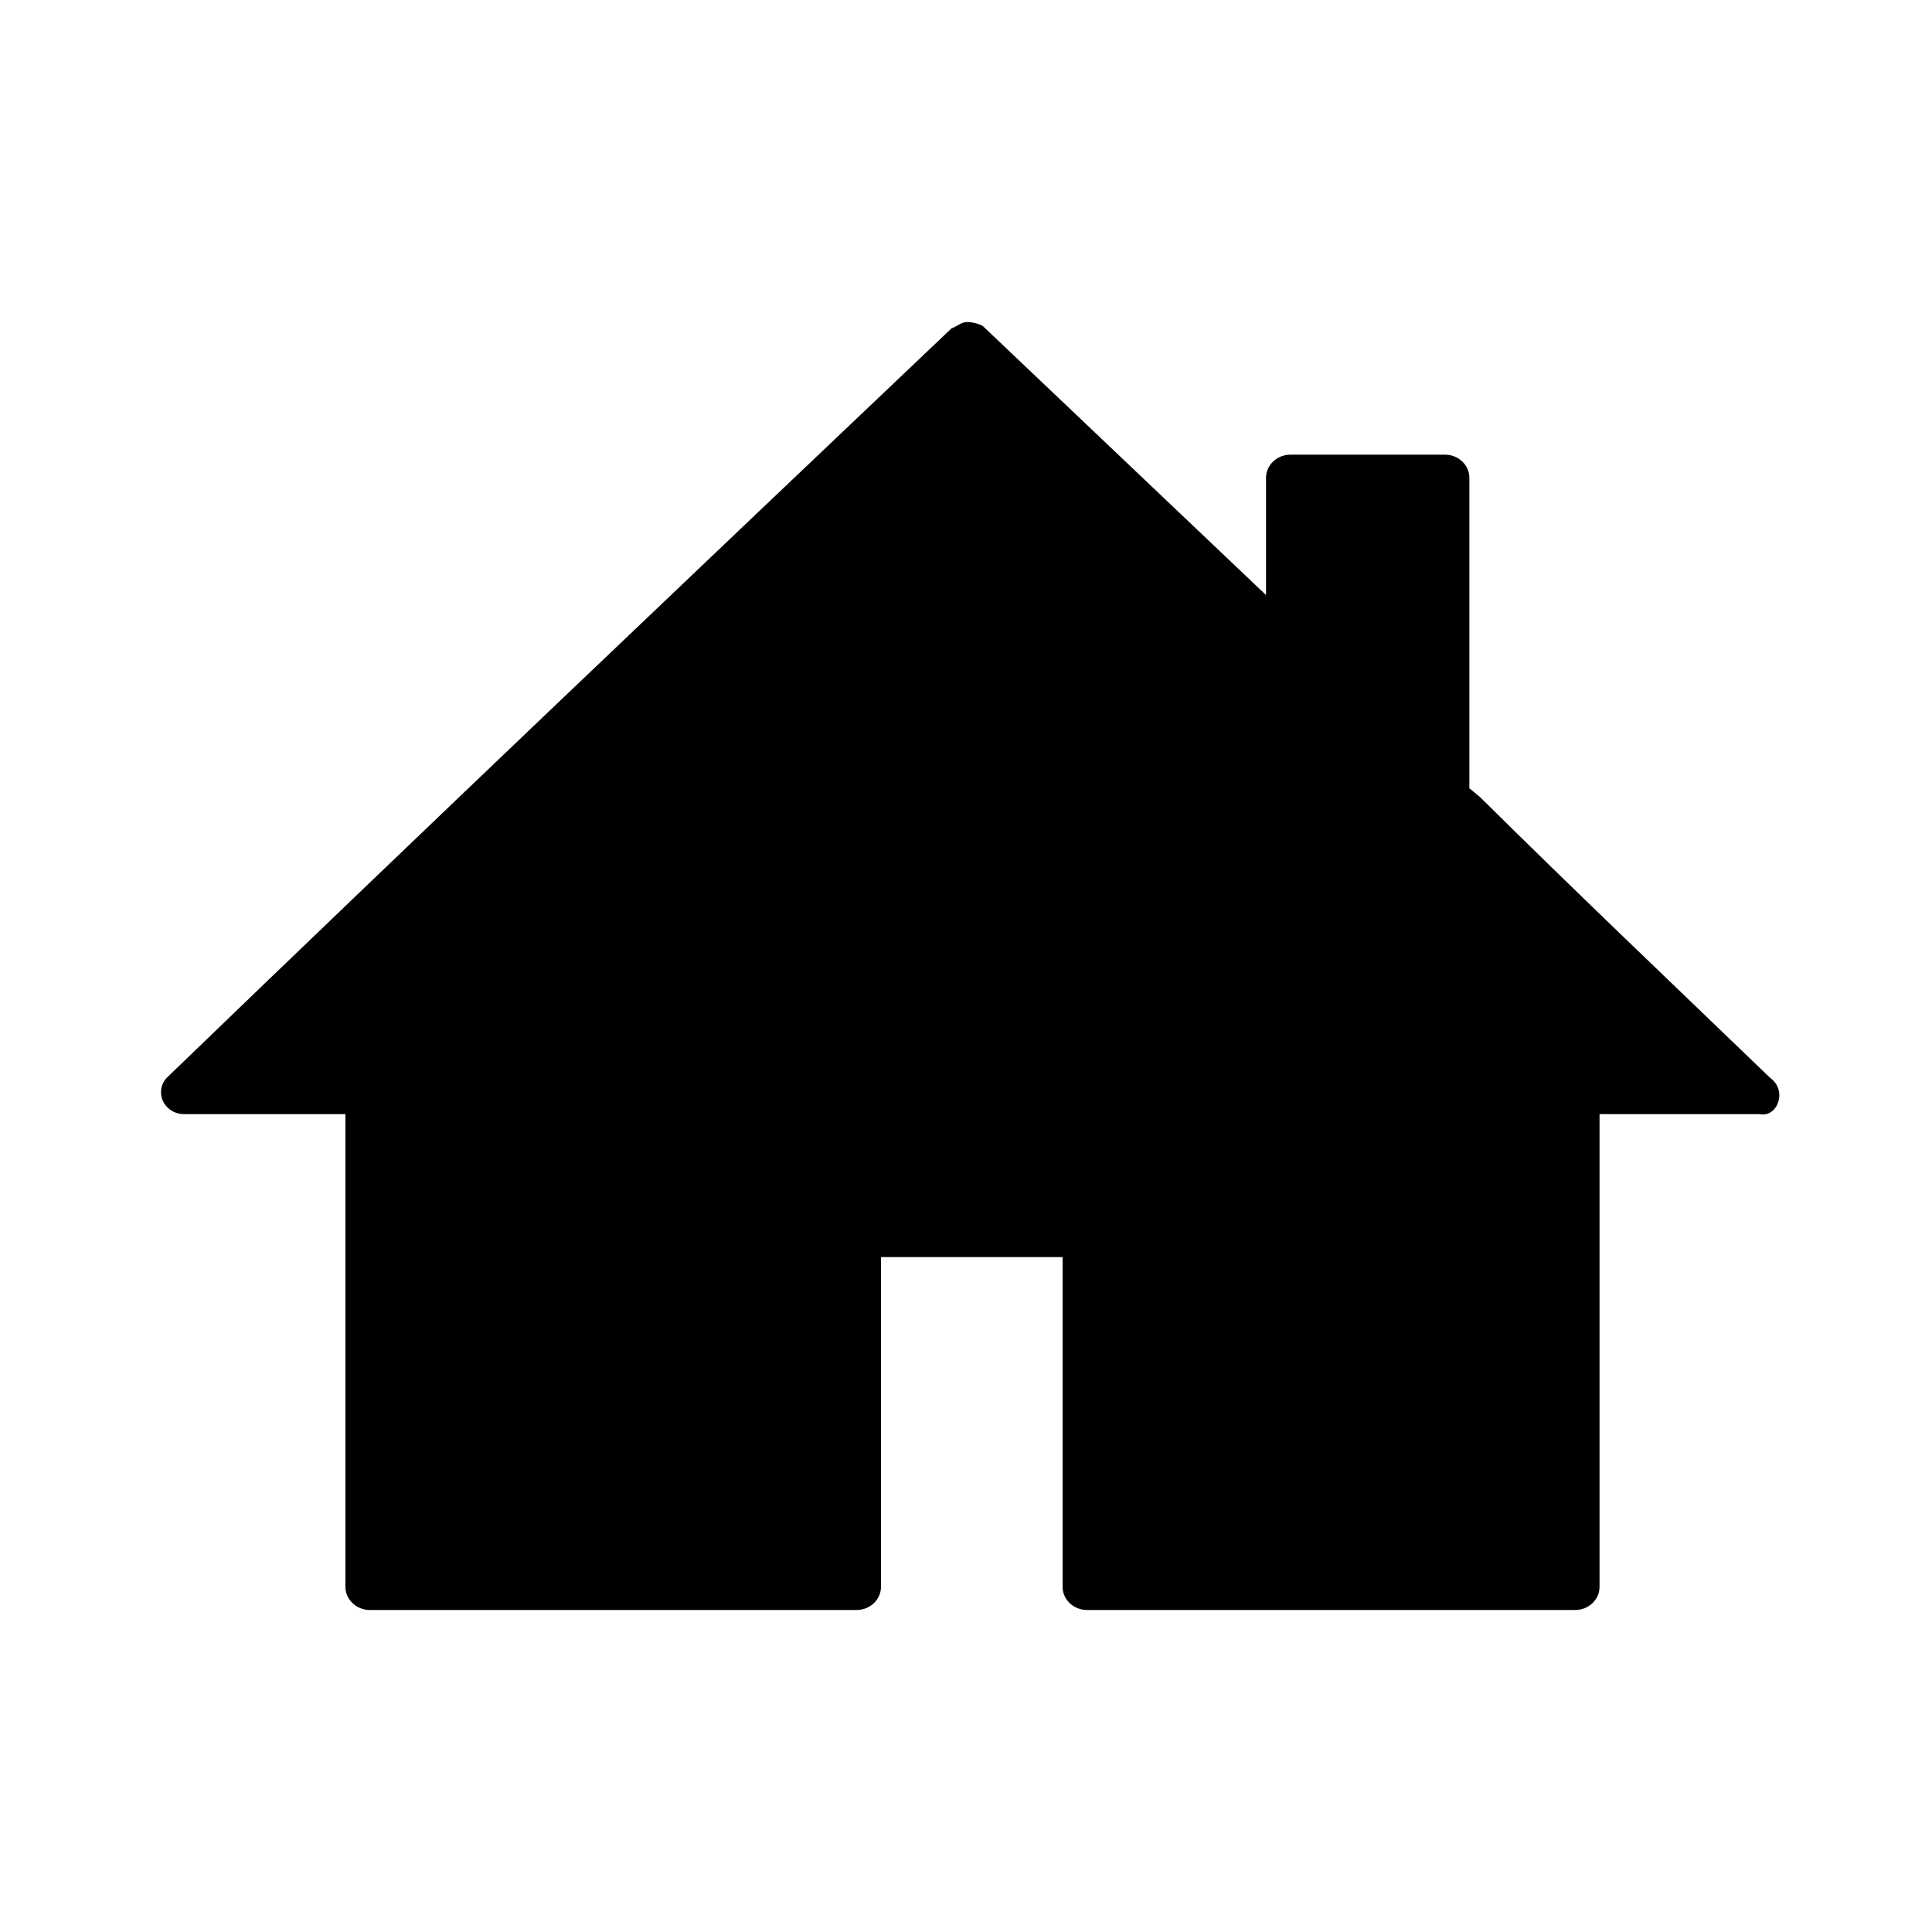
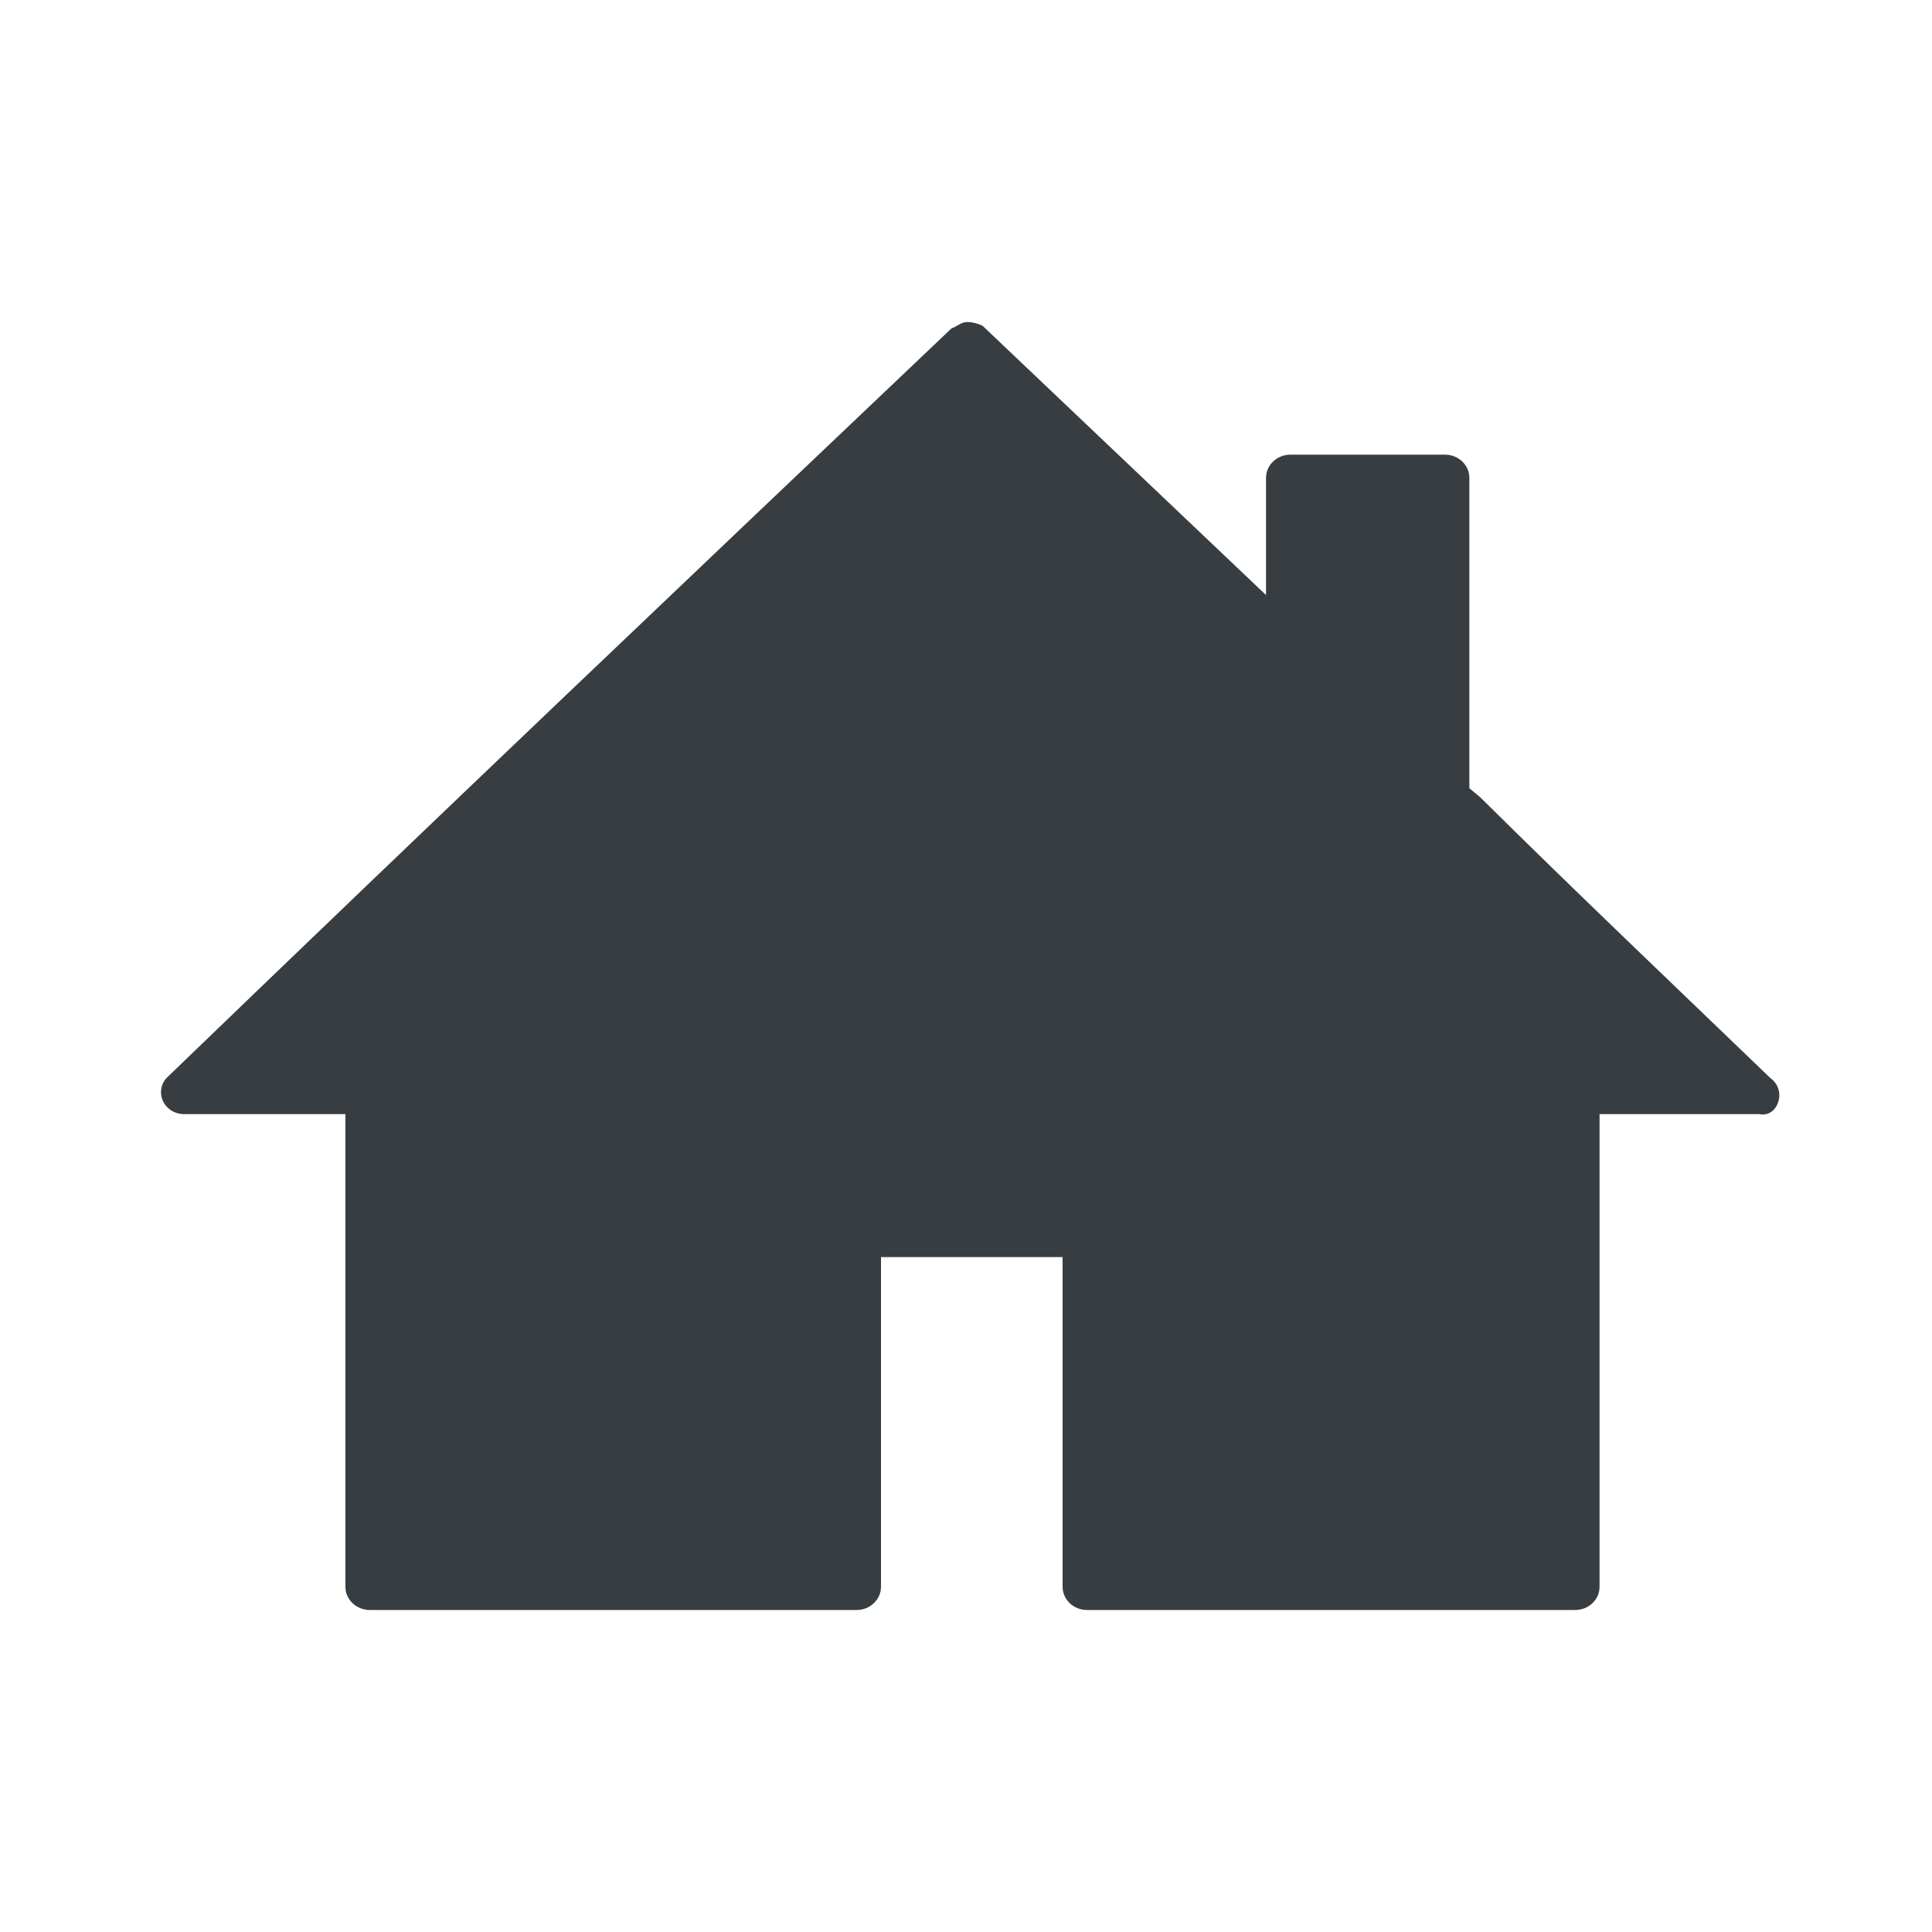
<svg xmlns="http://www.w3.org/2000/svg" width="24" height="24" viewBox="0 0 24 24" fill="none">
-   <path d="M21.992 13.392C20.779 12.224 19.567 11.072 18.388 9.904L18.253 9.792V5.936C18.253 5.777 18.117 5.648 17.95 5.648H16.03C15.863 5.648 15.727 5.777 15.727 5.936V7.392L12.207 4.048C12.153 4.021 12.09 4.003 12.023 4H12.022C11.937 4 11.904 4.048 11.819 4.08C8.552 7.184 5.285 10.288 2.068 13.392C2.026 13.439 2 13.501 2 13.568C2 13.718 2.128 13.84 2.286 13.84H4.291V19.712C4.291 19.871 4.427 20 4.594 20H10.64C10.808 20 10.944 19.871 10.944 19.712V15.616H13.2V19.712C13.2 19.871 13.336 20 13.504 20H19.55C19.555 20 19.561 20 19.567 20C19.734 20 19.87 19.872 19.87 19.712V13.84H21.857C22.076 13.888 22.211 13.552 21.992 13.392Z" fill="black" />
+   <path d="M21.992 13.392C20.779 12.224 19.567 11.072 18.388 9.904L18.253 9.792V5.936C18.253 5.777 18.117 5.648 17.95 5.648H16.03C15.863 5.648 15.727 5.777 15.727 5.936V7.392L12.207 4.048C12.153 4.021 12.09 4.003 12.023 4H12.022C11.937 4 11.904 4.048 11.819 4.08C8.552 7.184 5.285 10.288 2.068 13.392C2.026 13.439 2 13.501 2 13.568C2 13.718 2.128 13.84 2.286 13.84H4.291V19.712C4.291 19.871 4.427 20 4.594 20H10.64C10.808 20 10.944 19.871 10.944 19.712V15.616H13.2V19.712C13.2 19.871 13.336 20 13.504 20H19.55C19.555 20 19.561 20 19.567 20C19.734 20 19.87 19.872 19.87 19.712V13.84H21.857C22.076 13.888 22.211 13.552 21.992 13.392Z" fill="#373D40" />
</svg>
